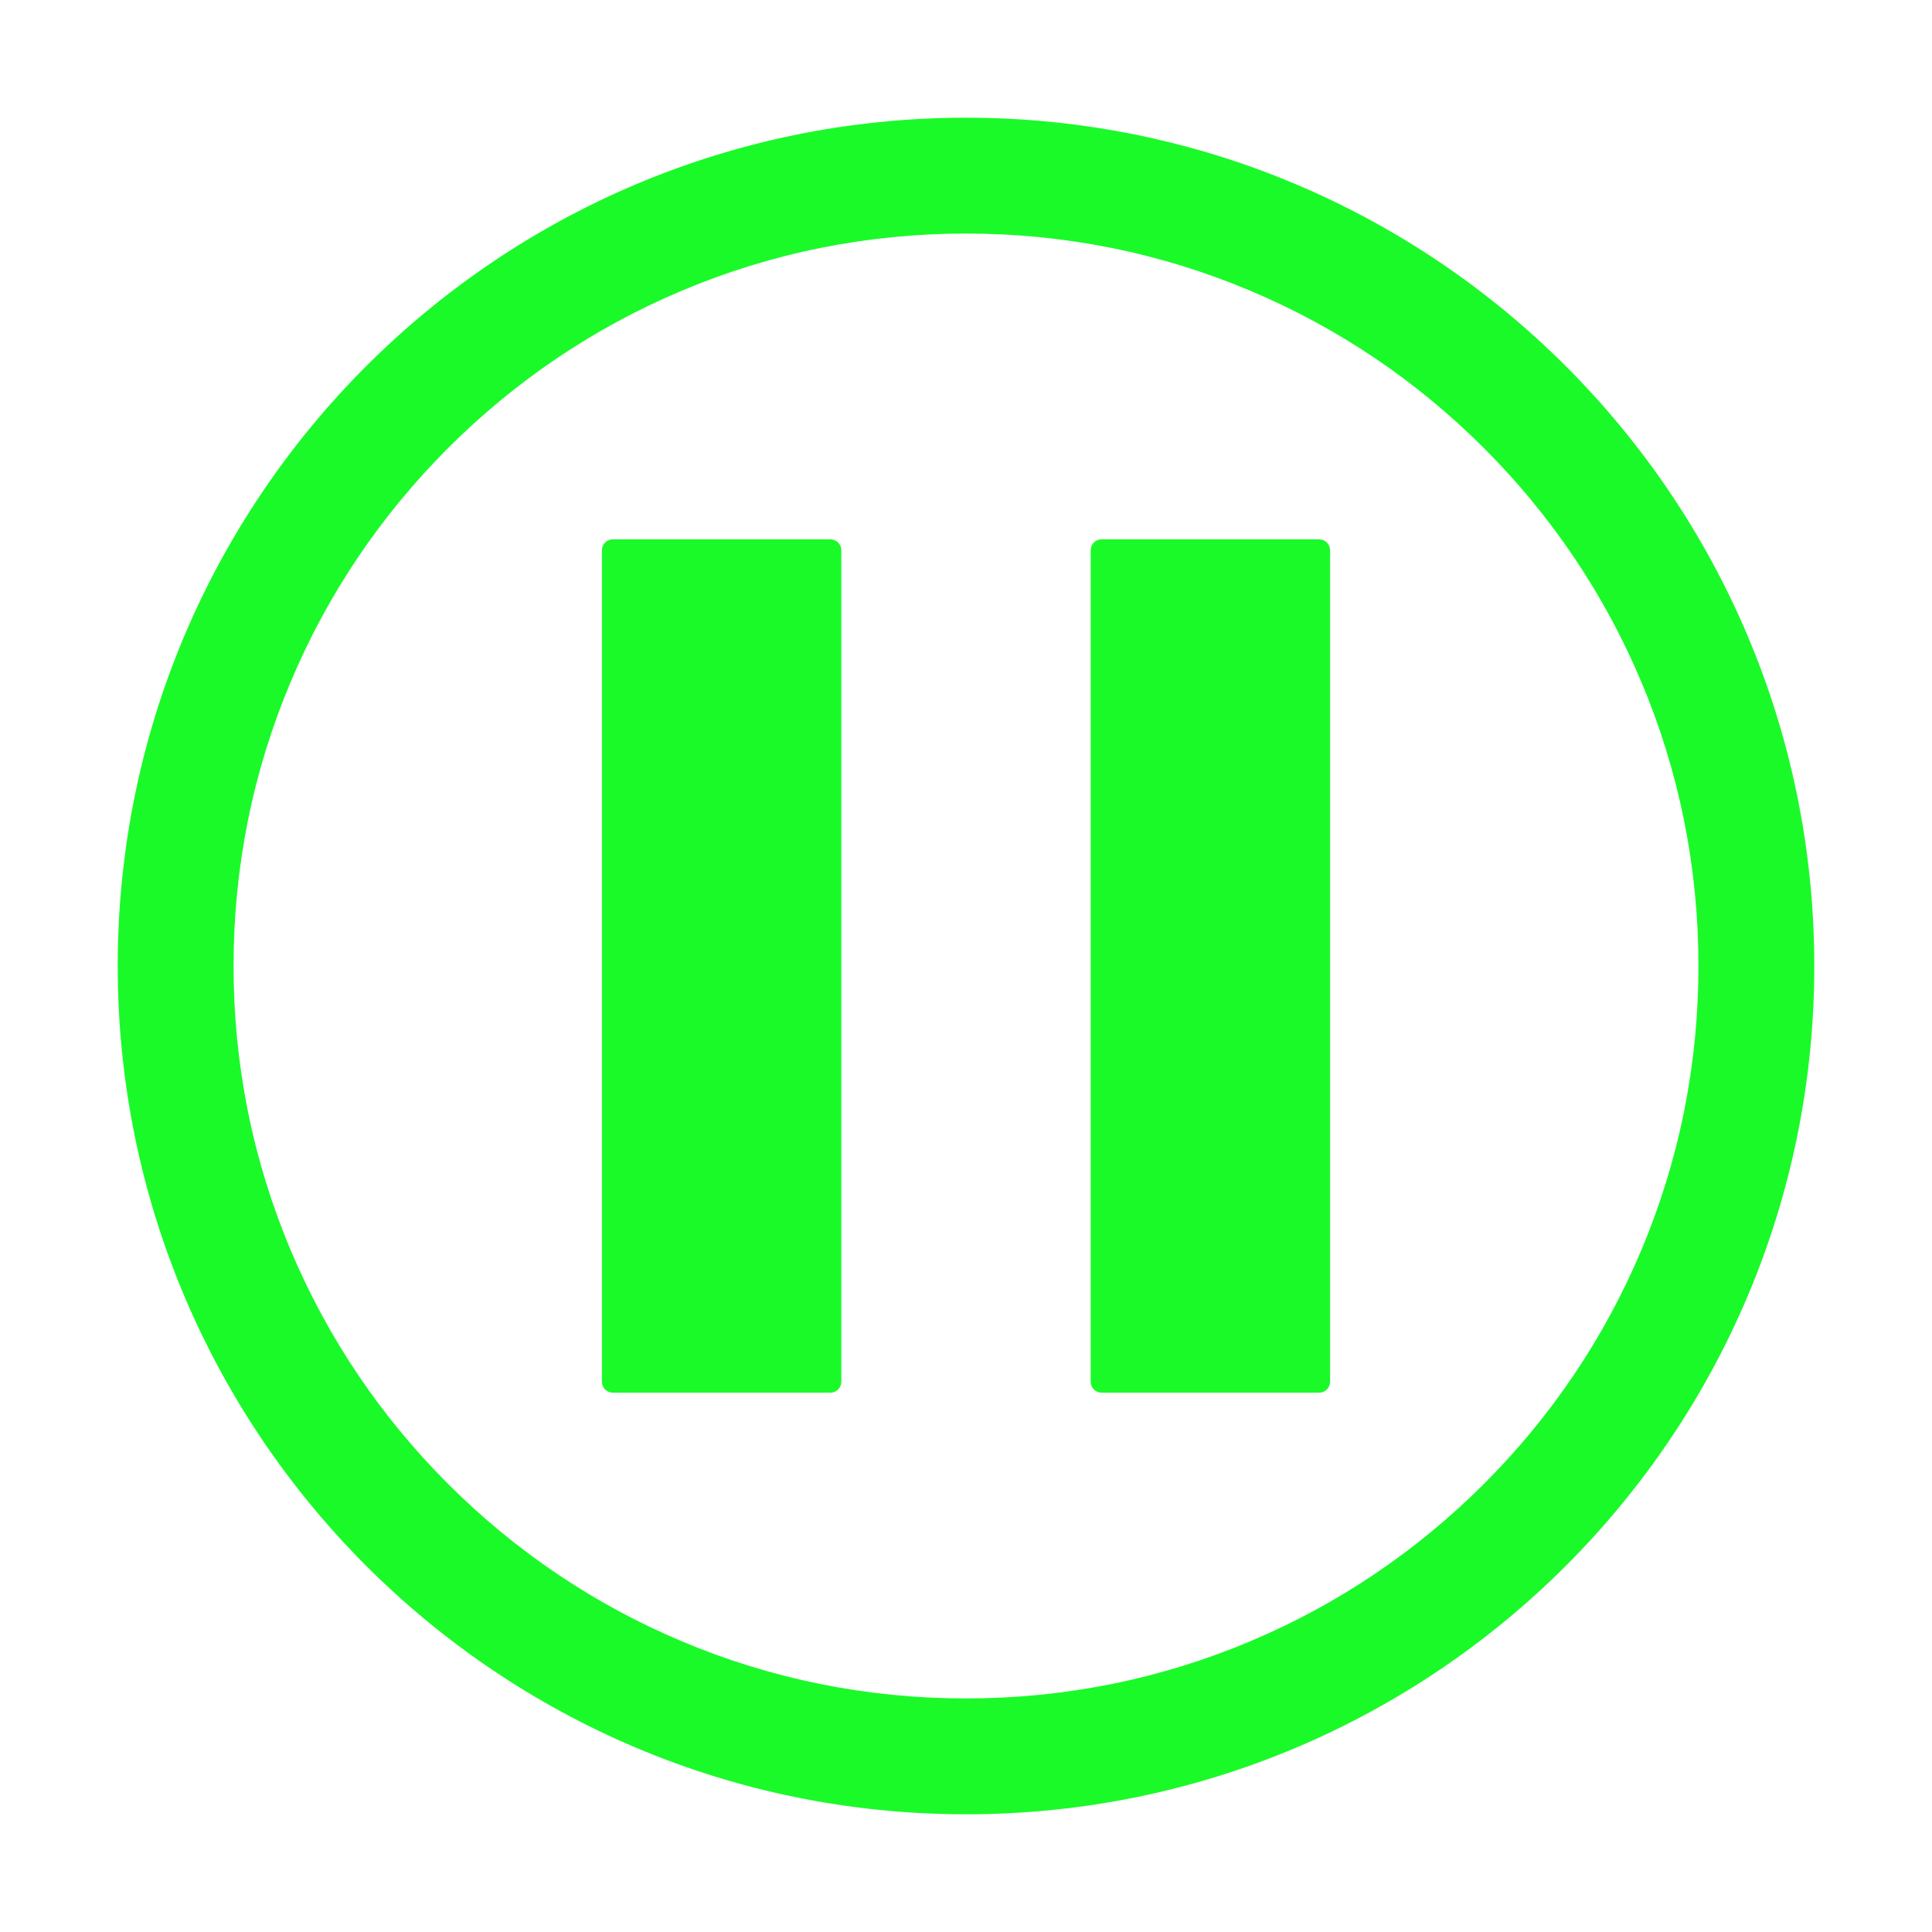
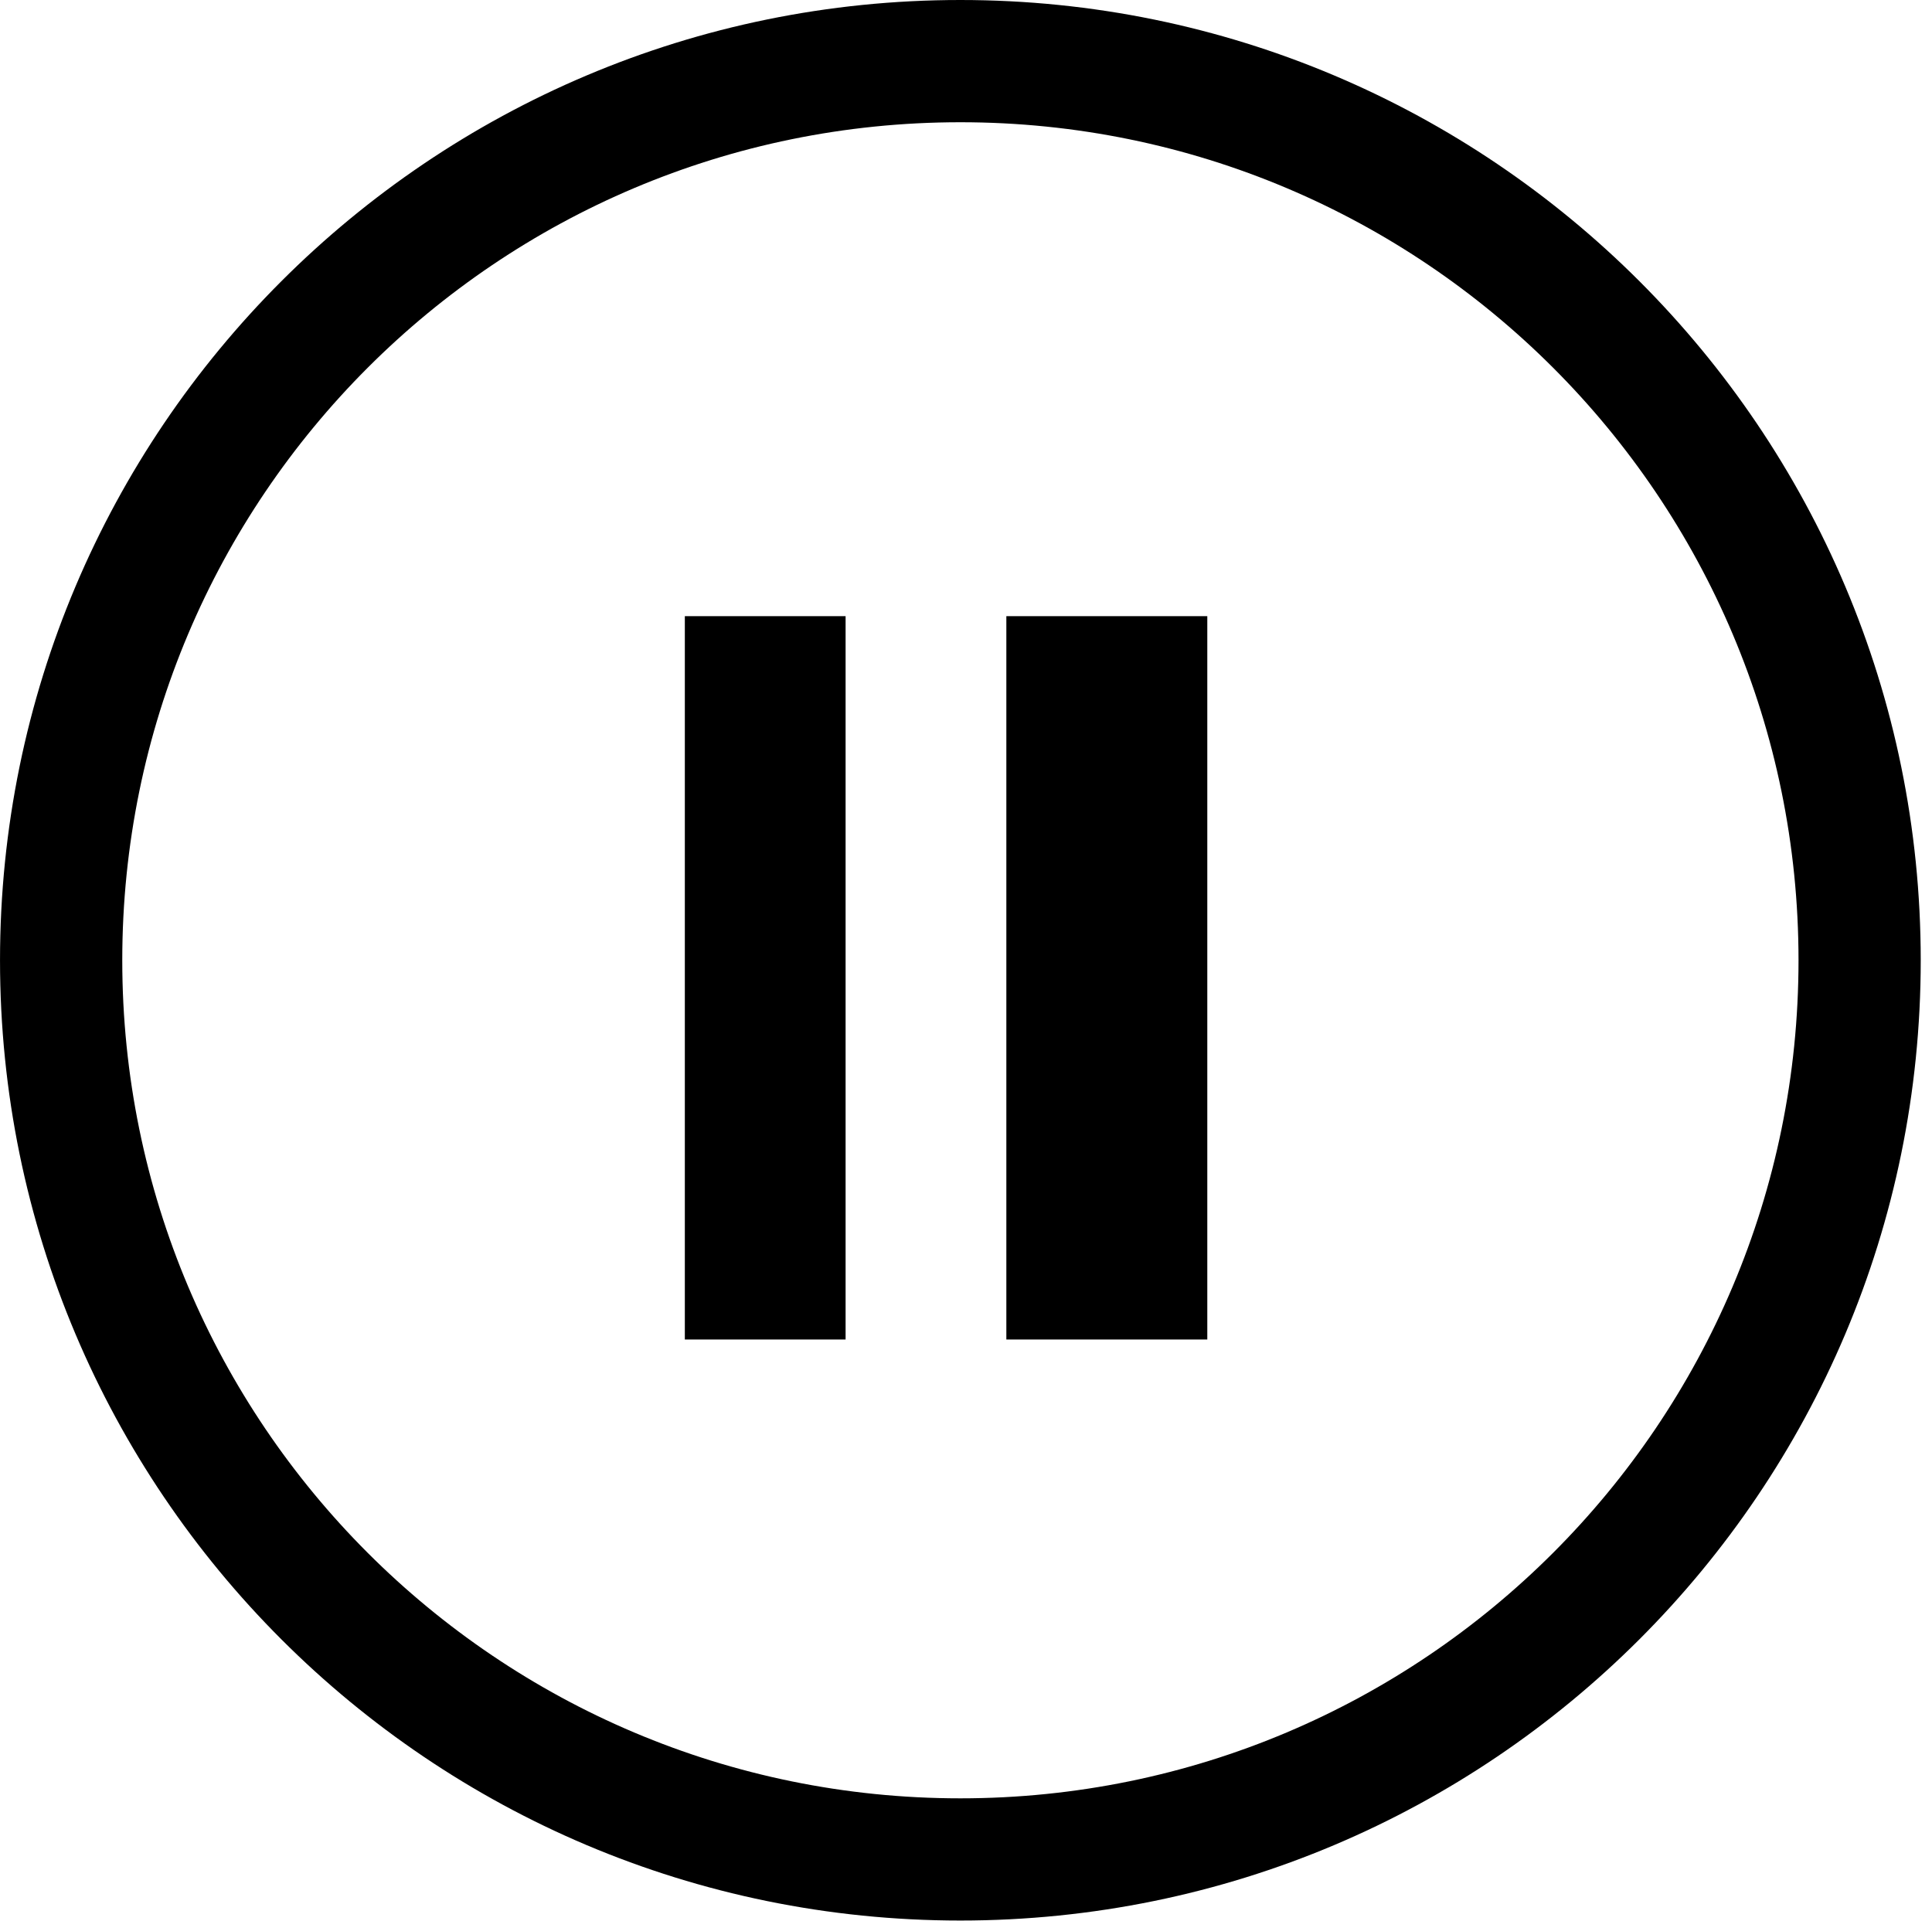
- <svg xmlns="http://www.w3.org/2000/svg" t="1596957170188" class="icon" viewBox="0 0 1024 1024" version="1.1" p-id="6804" width="32" height="32">
+ <svg xmlns="http://www.w3.org/2000/svg" t="1597304619134" class="icon" viewBox="0 0 1030 1024" version="1.1" p-id="1395" width="32.188" height="32">
  <defs>
    <style type="text/css" />
  </defs>
-   <path d="M512 62.39c-248.312 0-449.61 201.298-449.61 449.61s201.298 449.61 449.61 449.61 449.61-201.298 449.61-449.61S760.312 62.39 512 62.39zM786.507 786.507c-35.672 35.672-77.196 63.672-123.417 83.222-47.821 20.227-98.656 30.482-151.091 30.482-52.435 0-103.27-10.256-151.091-30.482-46.221-19.549-87.744-47.55-123.417-83.222-35.672-35.672-63.672-77.196-83.222-123.417-20.227-47.821-30.482-98.656-30.482-151.09 0-52.435 10.256-103.27 30.482-151.091 19.549-46.221 47.55-87.744 83.222-123.417 35.672-35.672 77.196-63.672 123.417-83.222 47.821-20.227 98.655-30.482 151.091-30.482 52.435 0 103.269 10.256 151.091 30.482 46.221 19.549 87.744 47.55 123.417 83.222 35.672 35.672 63.672 77.196 83.222 123.417 20.227 47.821 30.482 98.656 30.482 151.091 0 52.435-10.256 103.269-30.482 151.09C850.179 709.311 822.179 750.835 786.507 786.507z" p-id="6805" fill="#1afa29" />
-   <path d="M699.169 285.849 583.882 285.849c-3.204 0-5.801 2.597-5.801 5.801l0 440.698c0 3.204 2.597 5.801 5.801 5.801l115.287 0c3.204 0 5.801-2.597 5.801-5.801L704.97 291.65C704.971 288.446 702.374 285.849 699.169 285.849z" p-id="6806" fill="#1afa29" />
-   <path d="M440.118 285.849 324.83 285.849c-3.204 0-5.801 2.597-5.801 5.801l0 440.698c0 3.204 2.597 5.801 5.801 5.801L440.118 738.15c3.204 0 5.801-2.597 5.801-5.801L445.919 291.65C445.919 288.446 443.322 285.849 440.118 285.849z" p-id="6807" fill="#1afa29" />
+   <path d="M512 0C229.26 0-4.0e-06 229.239-4.0e-06 512c0 282.783 229.239 512 512 512 282.783 0 512-229.217 512-512C1024.021 229.239 794.804 0 512 0zM512 958.843c-246.787 0-446.822-200.056-446.822-446.843 0-246.787 200.056-446.822 446.822-446.822 246.83 0 446.843 200.035 446.843 446.822C958.864 758.787 758.83 958.843 512 958.843z" p-id="1396" />
+   <path d="M365.102 328.528l85.705 0 0 385.671-85.705 0 0-385.671Z" p-id="1397" />
+   <path d="M536.512 328.528l107.131 0 0 385.671-107.131 0 0-385.671Z" p-id="1398" />
</svg>
